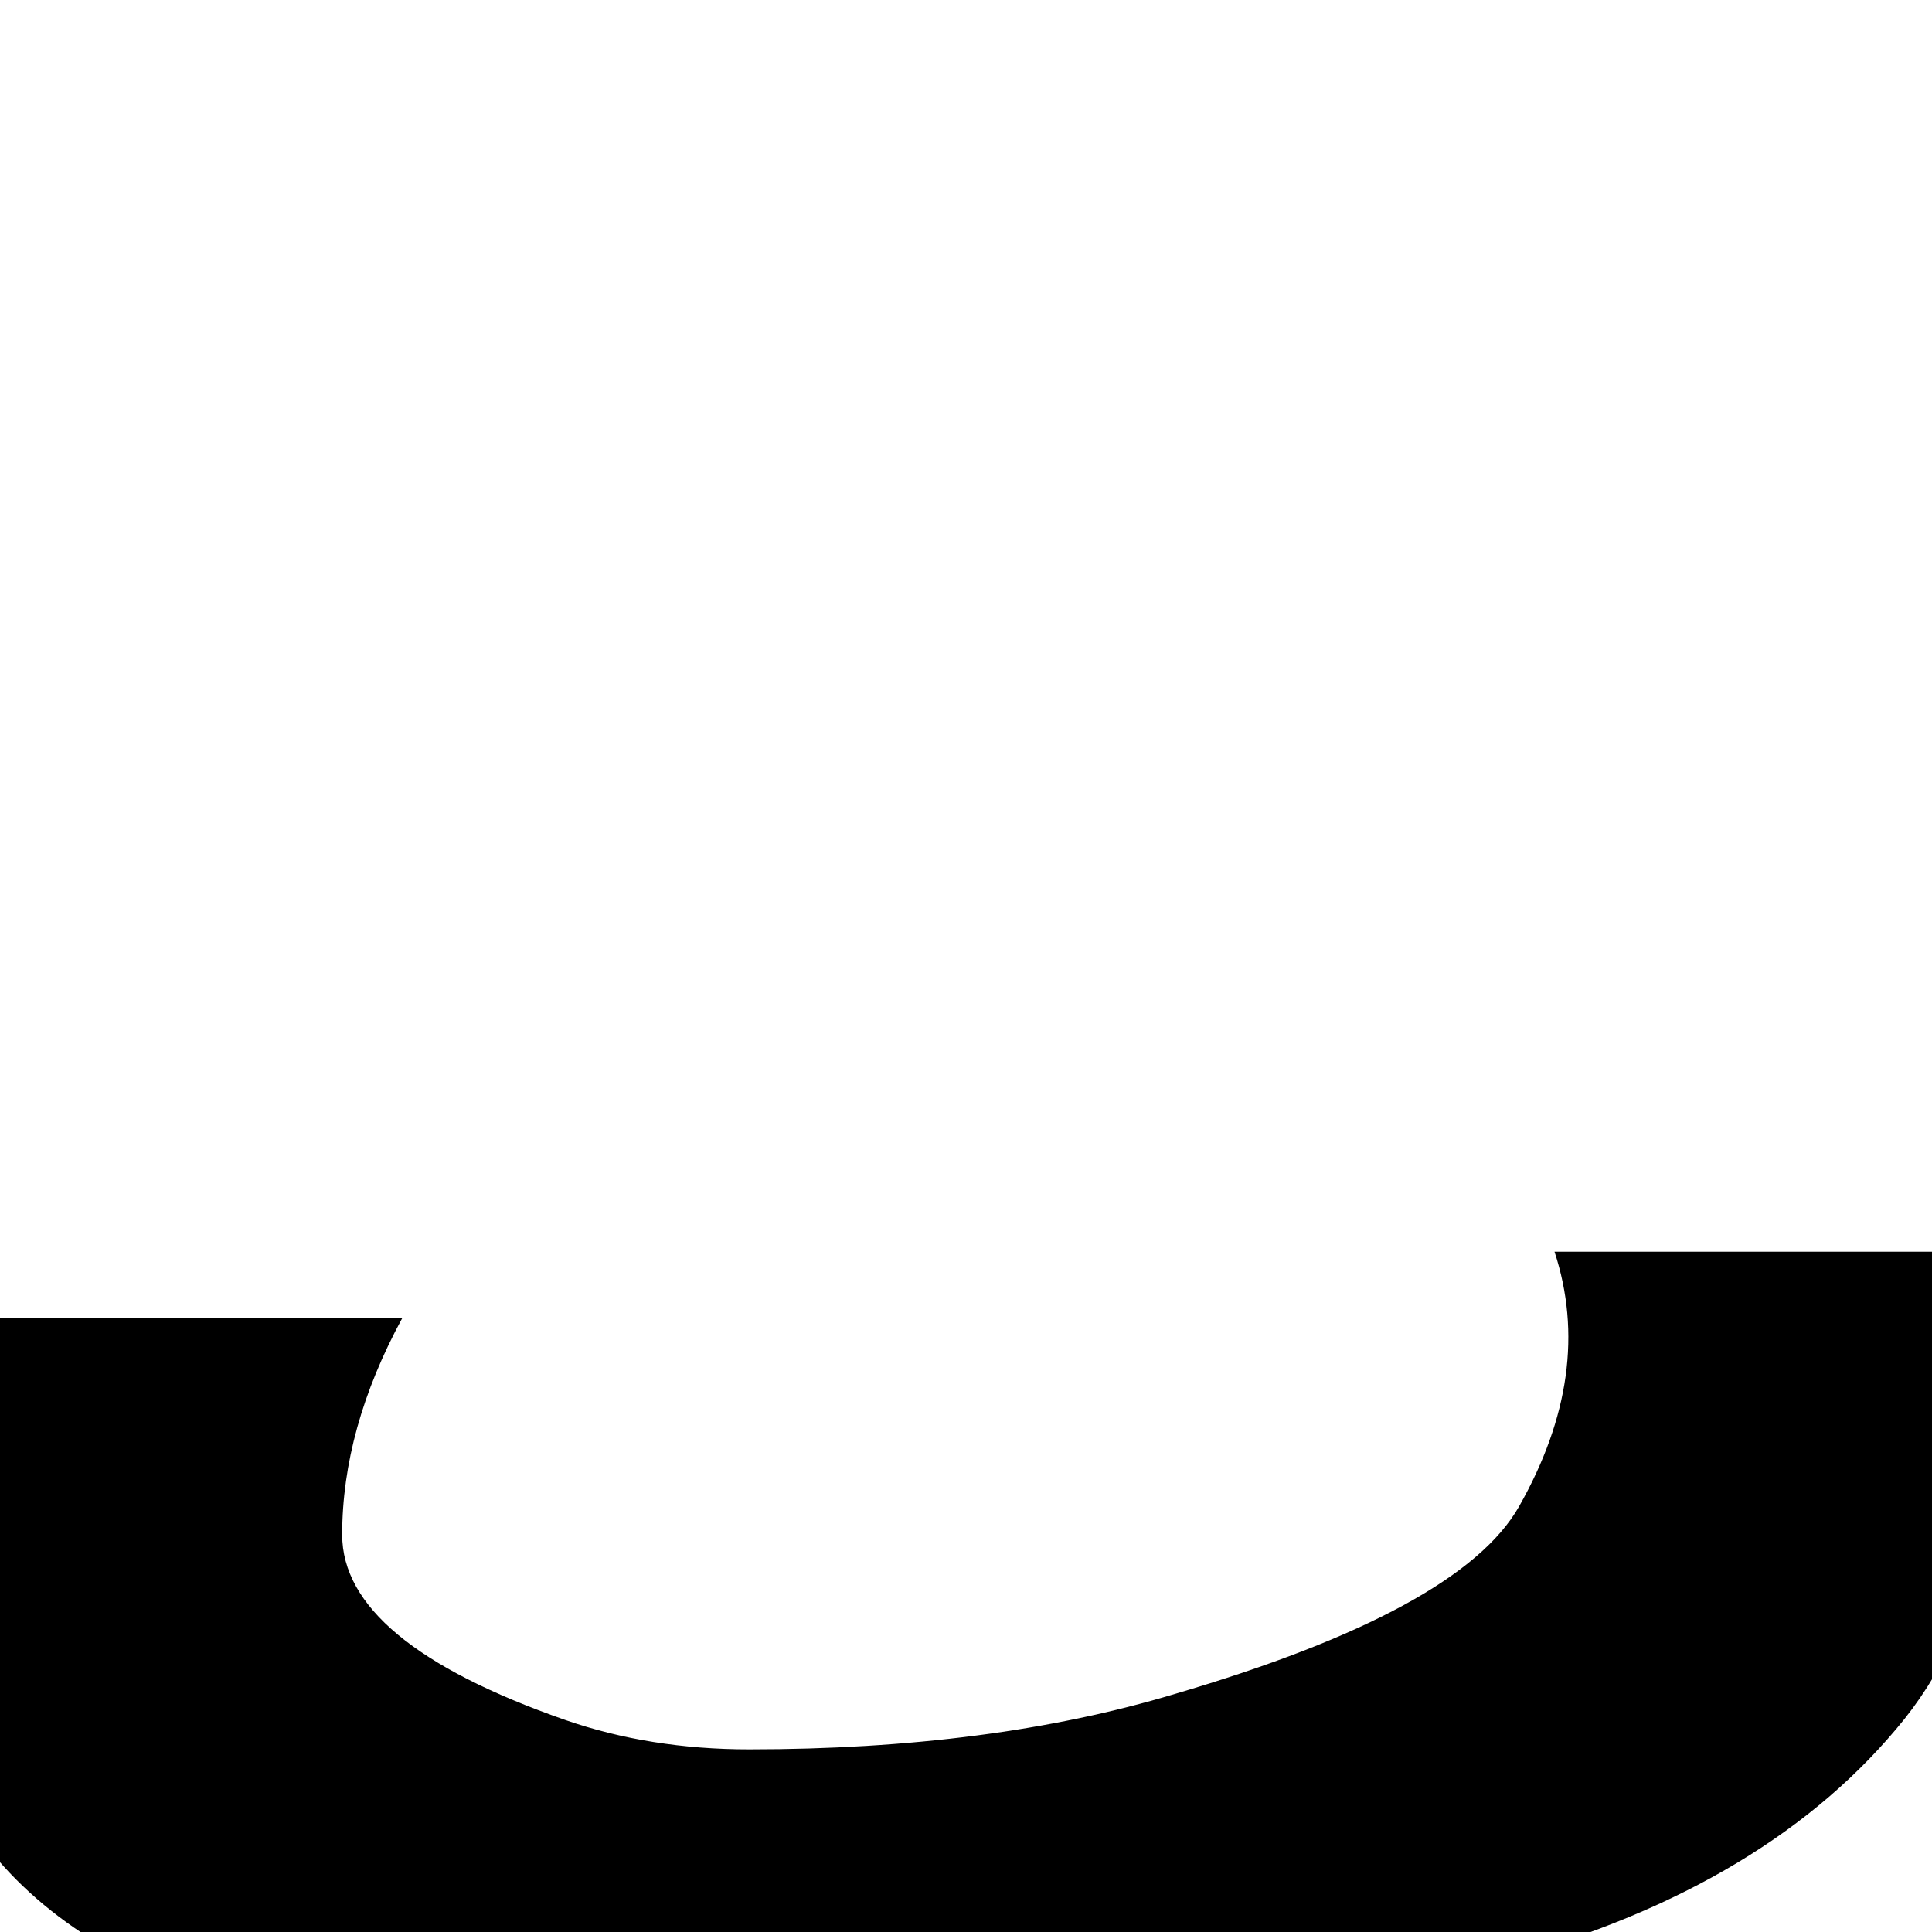
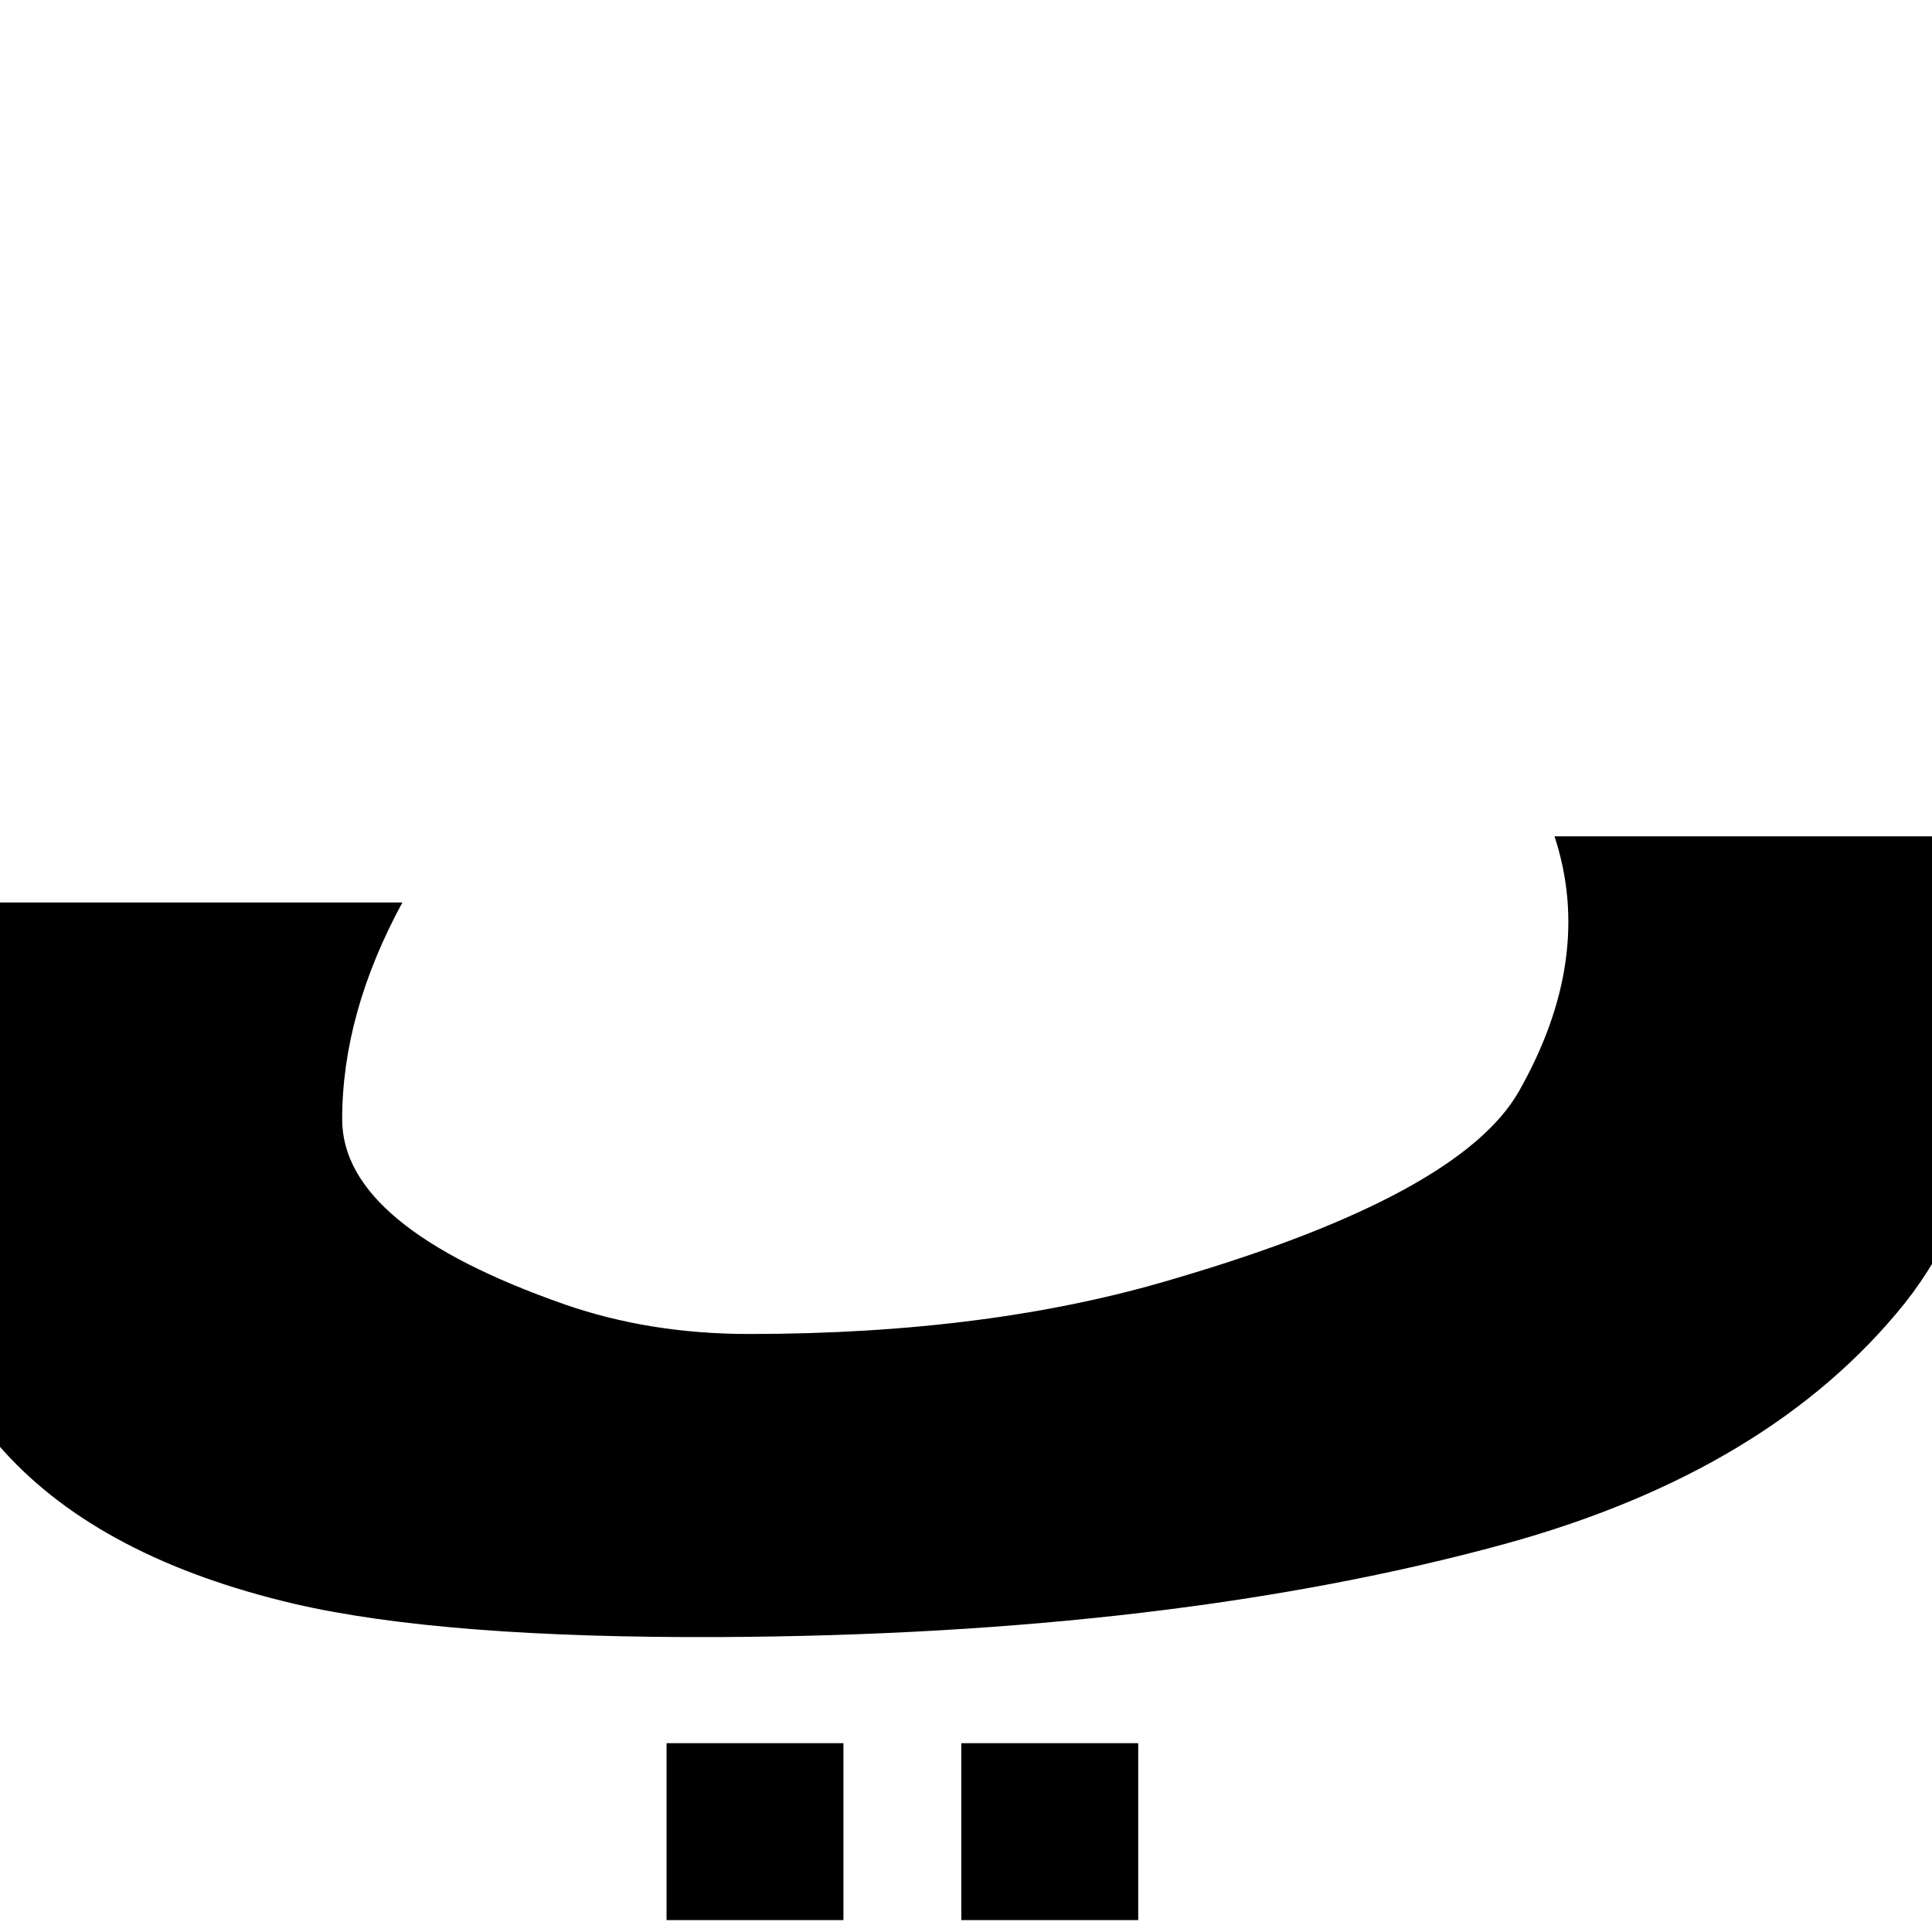
<svg xmlns="http://www.w3.org/2000/svg" viewBox="0 0 200 200" width="200" height="200">
  <defs>
    <style>
            .pasgah {
                font-family: 'sans-serif';
                font-size: 250px;
                font-weight: bold;
                fill: #000000;
                unicode-bidi: bidi-override;
            }
        </style>
  </defs>
  <rect width="200" height="200" fill="white" />
-   <text x="100" y="123" text-anchor="middle" dominant-baseline="middle" class="pasgah">پ</text>
+   <text x="100" y="80" text-anchor="middle" dominant-baseline="middle" class="pasgah">پ</text>
</svg>
